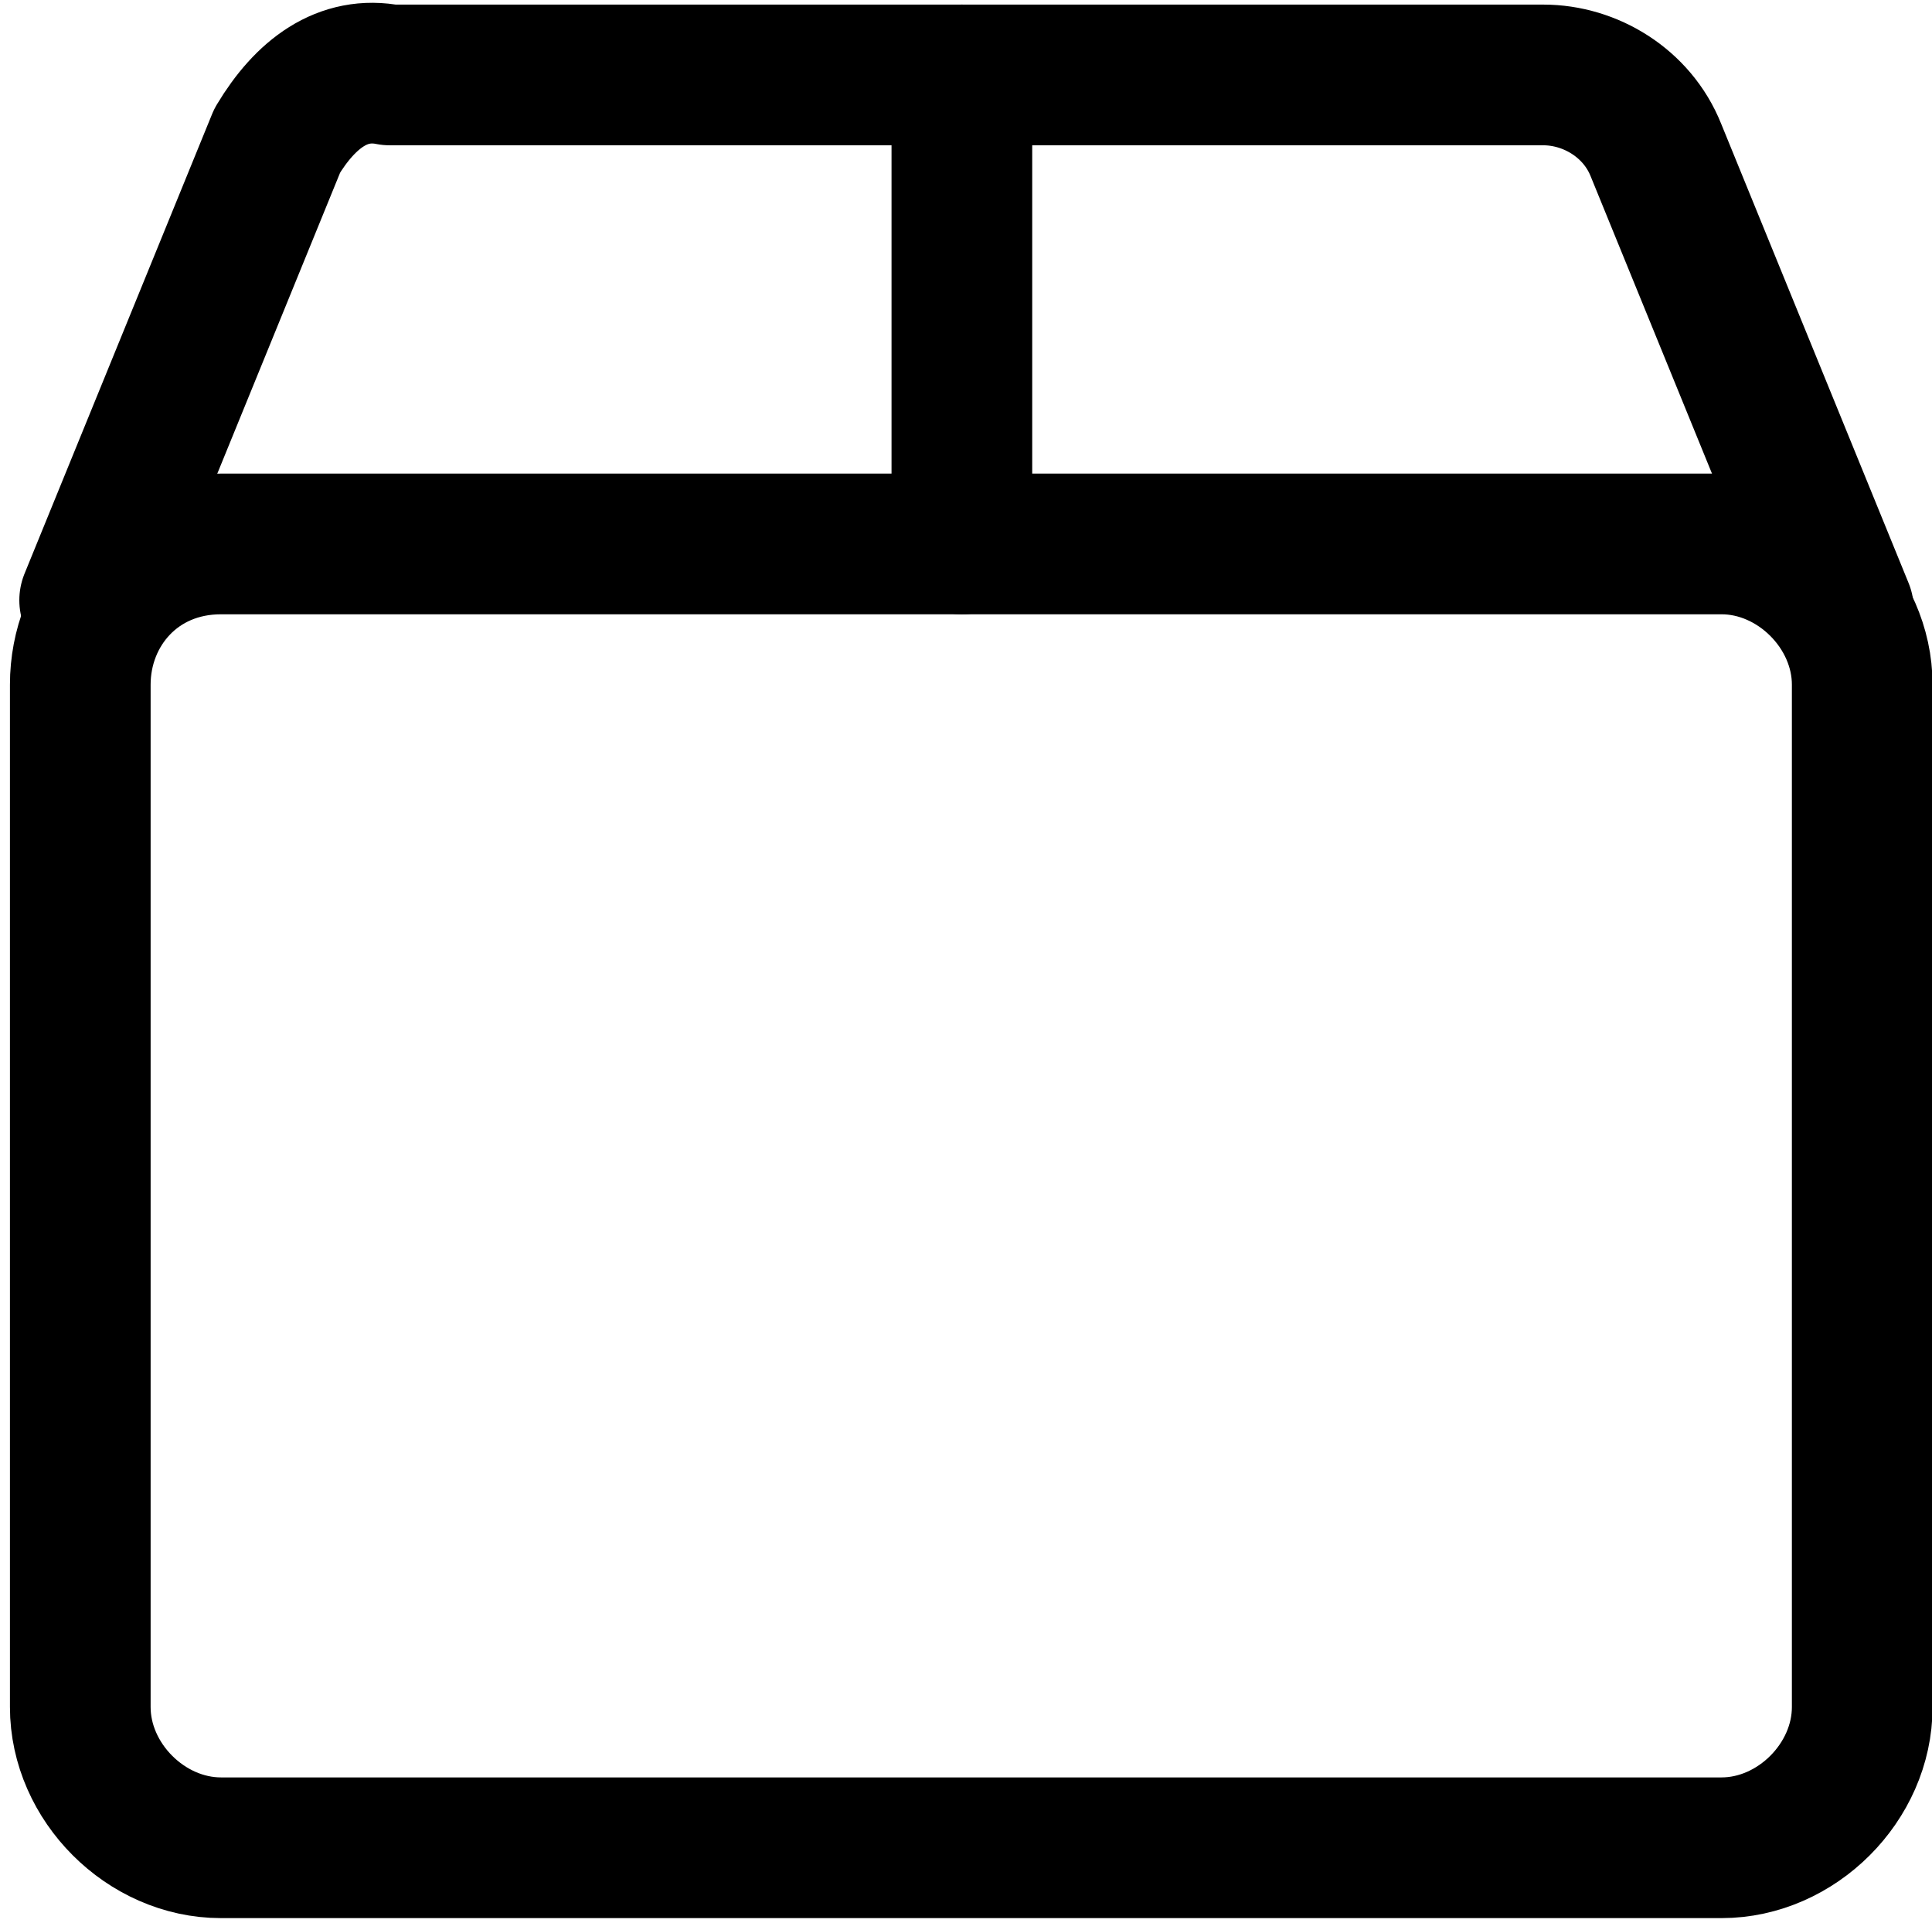
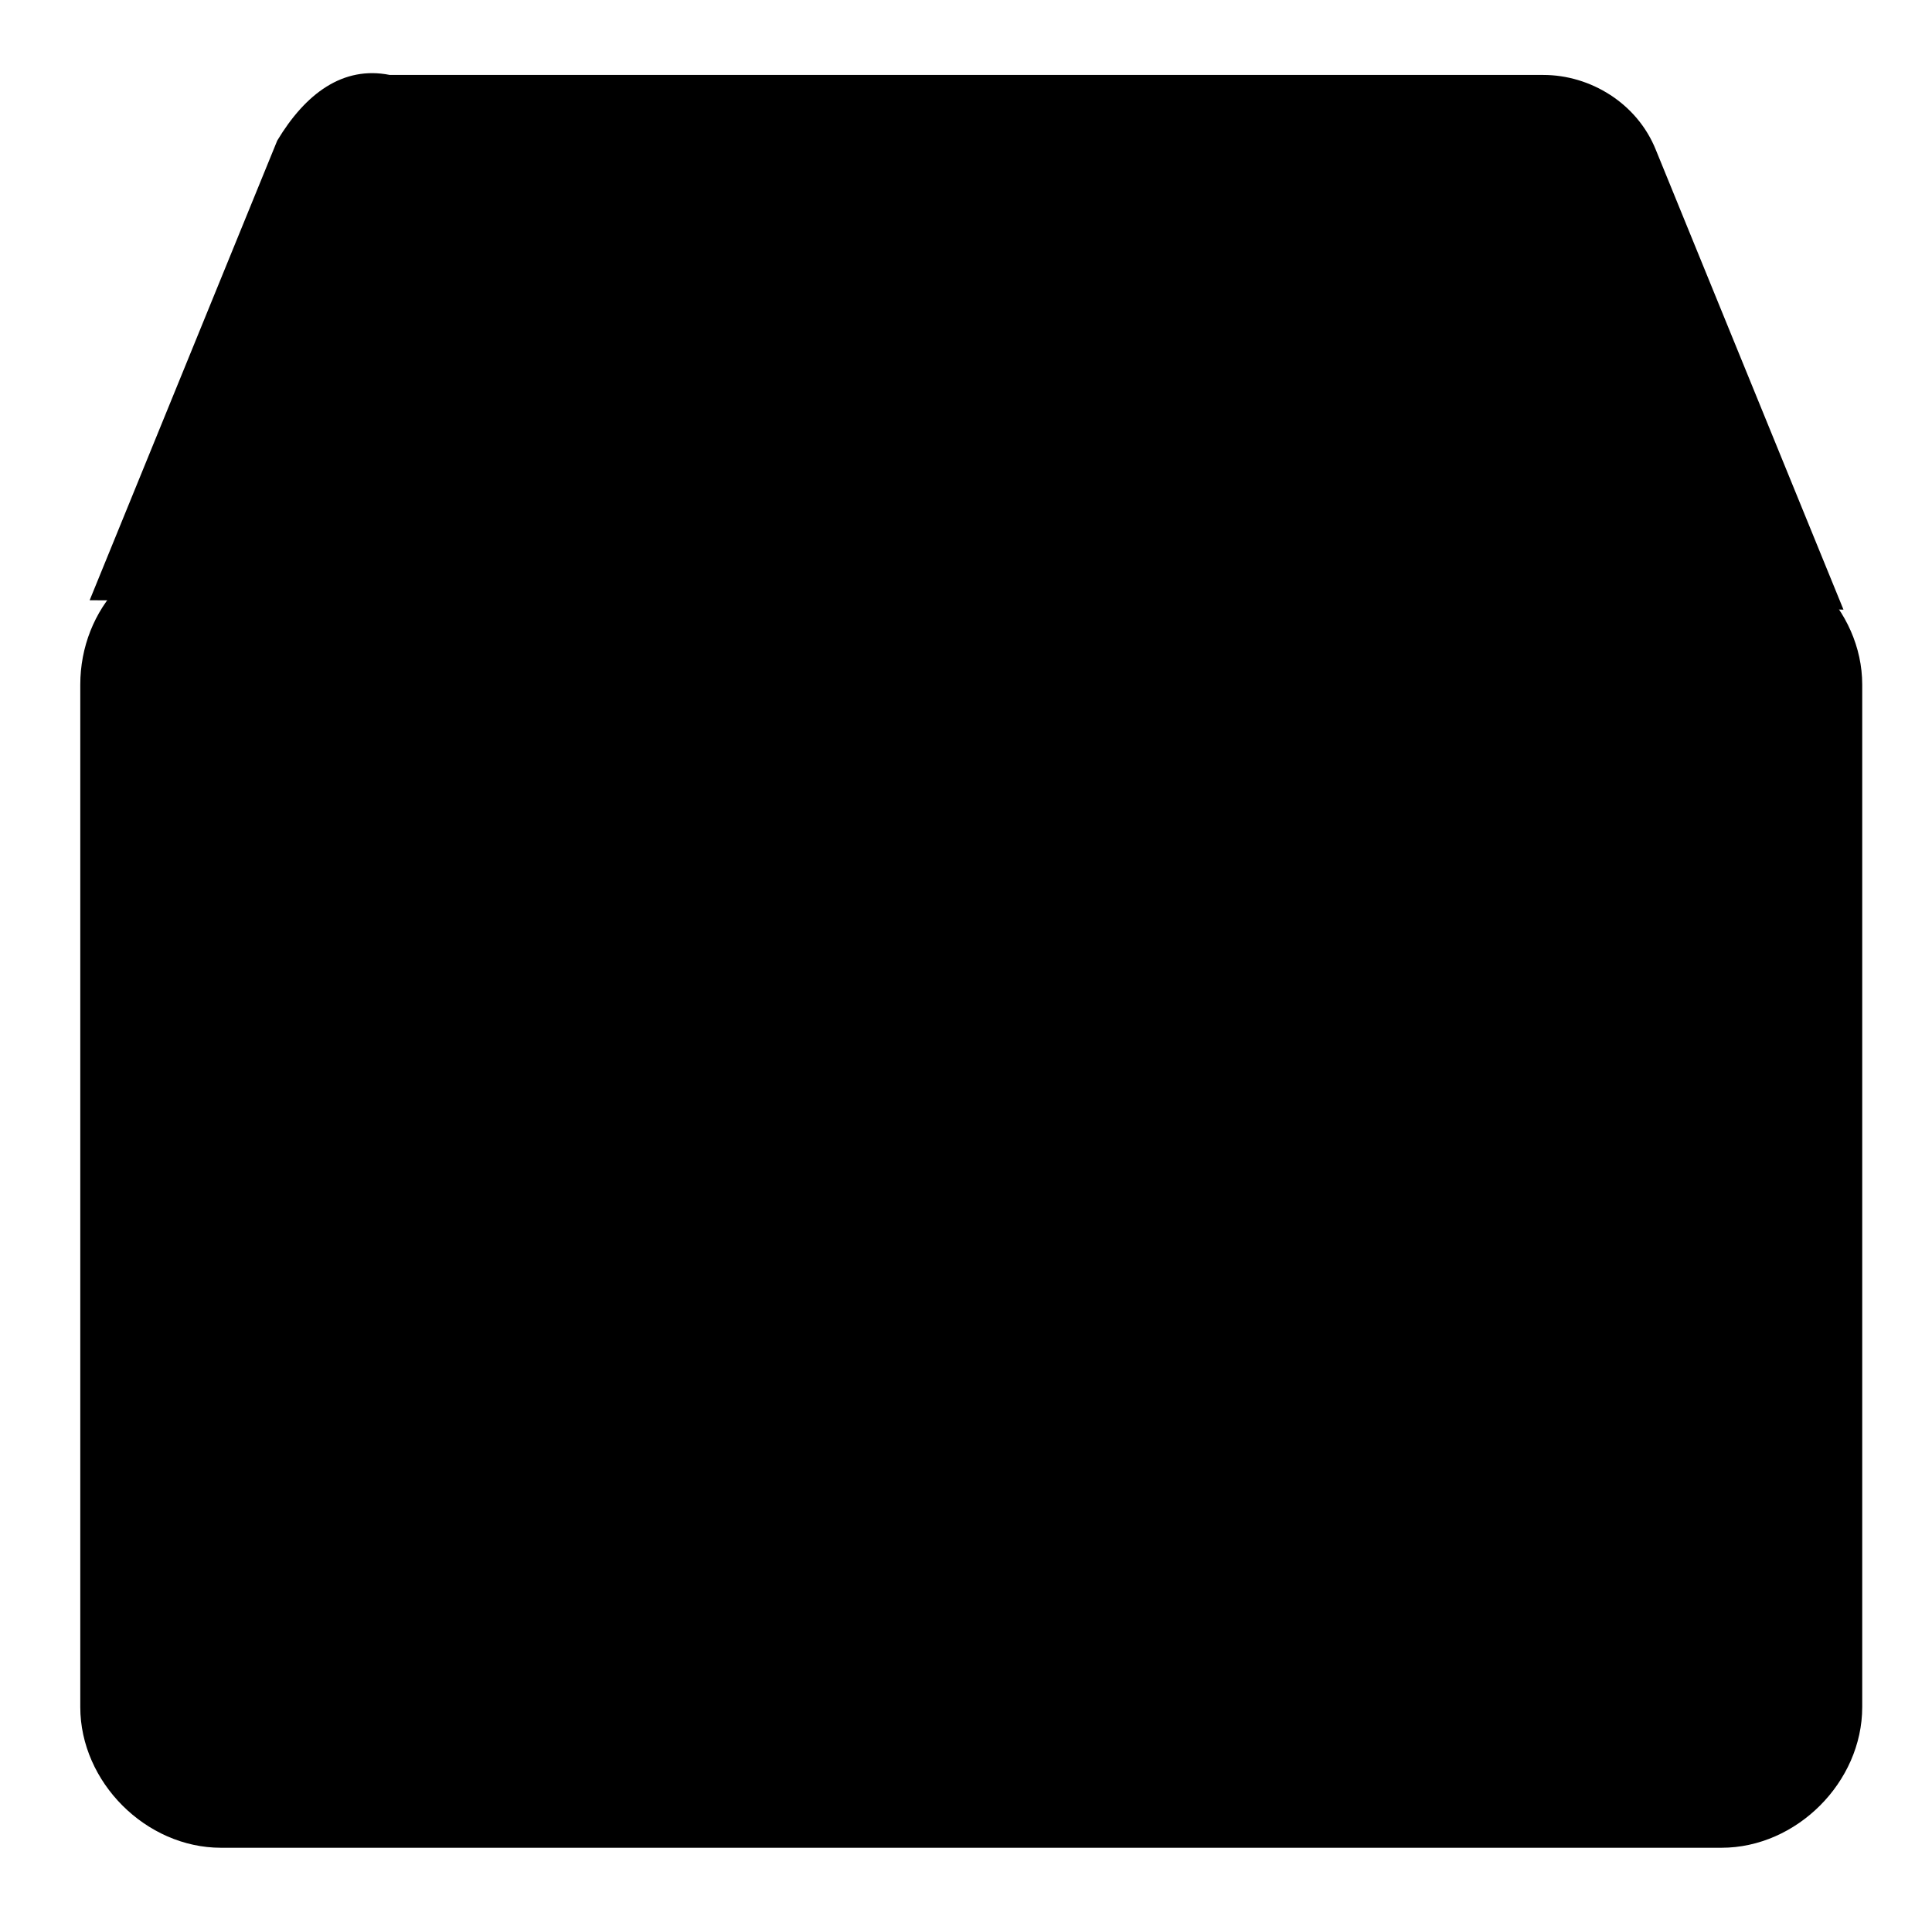
<svg xmlns="http://www.w3.org/2000/svg" version="1.1" id="Layer_1" x="0" y="0" viewBox="0 0 20.6 20.5" xml:space="preserve">
-   <style>.st0{fill:none;stroke:currentColor;stroke-width:1.5;stroke-linecap:round;stroke-linejoin:round}</style>
+   <style />
  <g id="Product_Registration" transform="translate(.056 -.001)">
    <path id="Rectangle_1" class="st0" d="M2.3 5.8h16c.8 0 1.5.7 1.5 1.5v10.9c0 .8-.7 1.5-1.5 1.5h-16c-.8 0-1.5-.7-1.5-1.5V7.3c0-.8.6-1.5 1.5-1.5z" />
    <path id="Path_328" class="st0" d="M.9 6.4l2-4.9c.3-.5.7-.8 1.2-.7h12.3c.5 0 1 .3 1.2.8l2 4.9" />
    <path id="Line_2" class="st0" d="M10.2 5.8v-5" />
  </g>
</svg>
